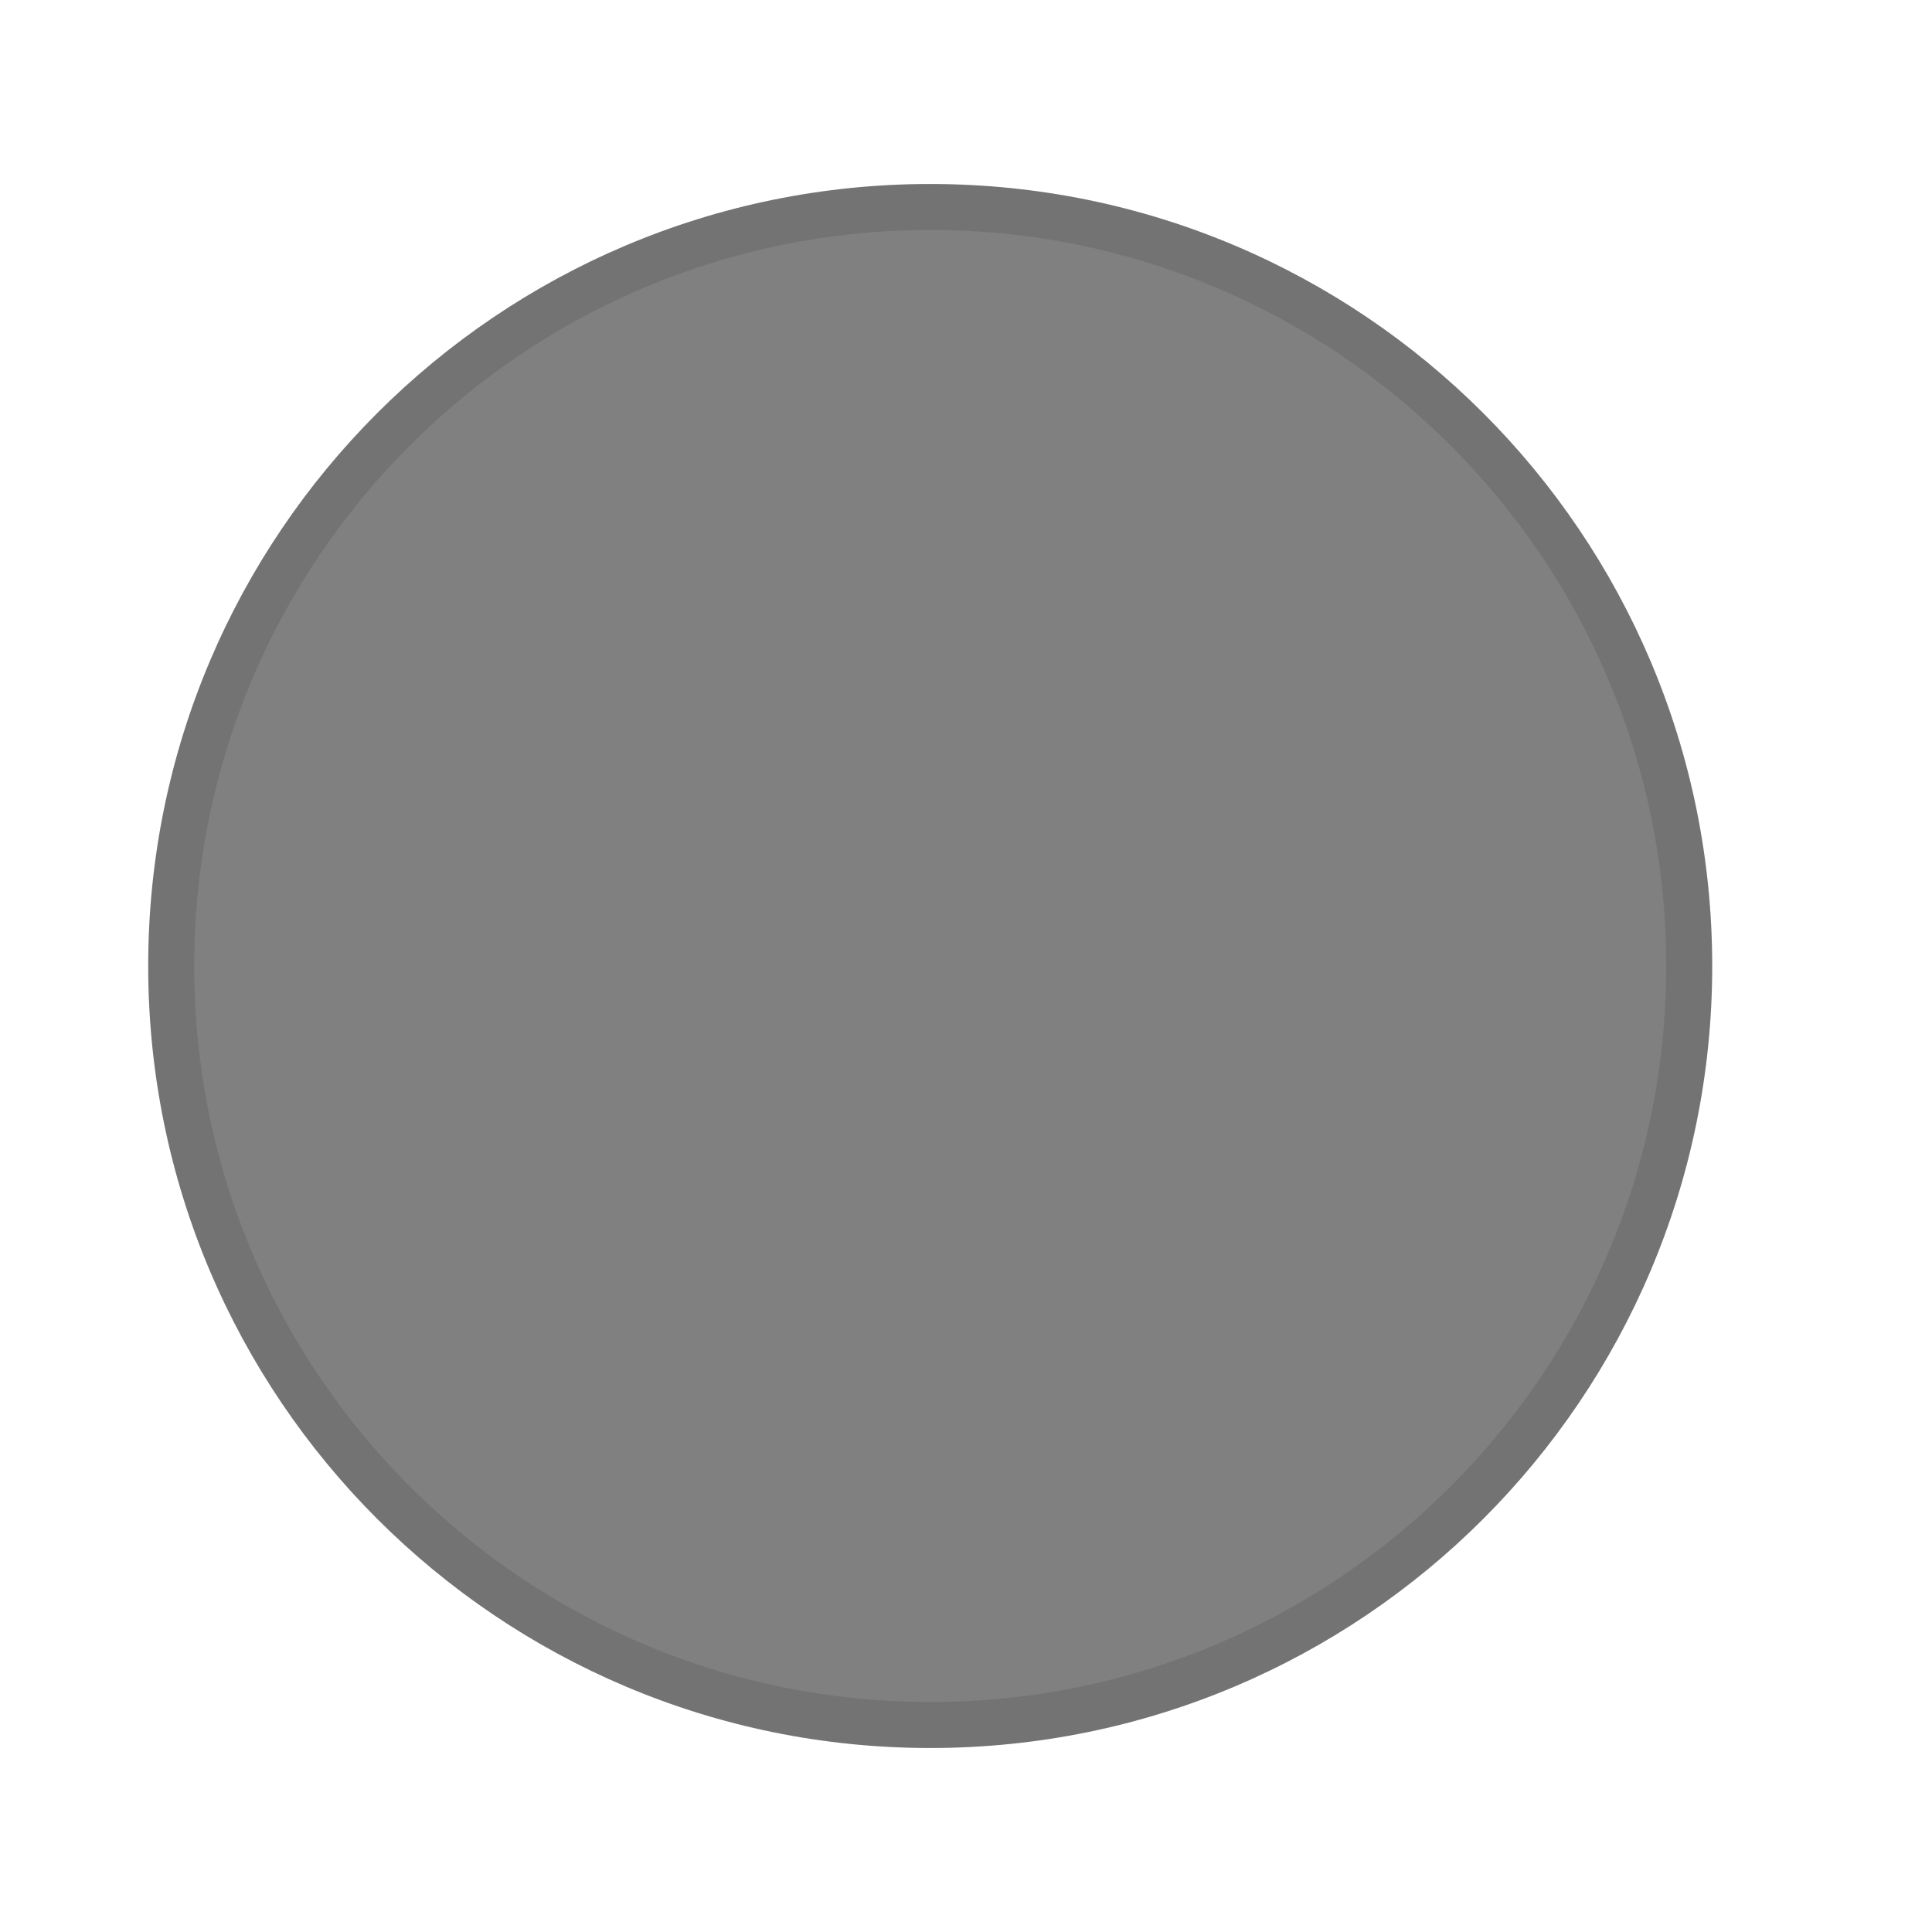
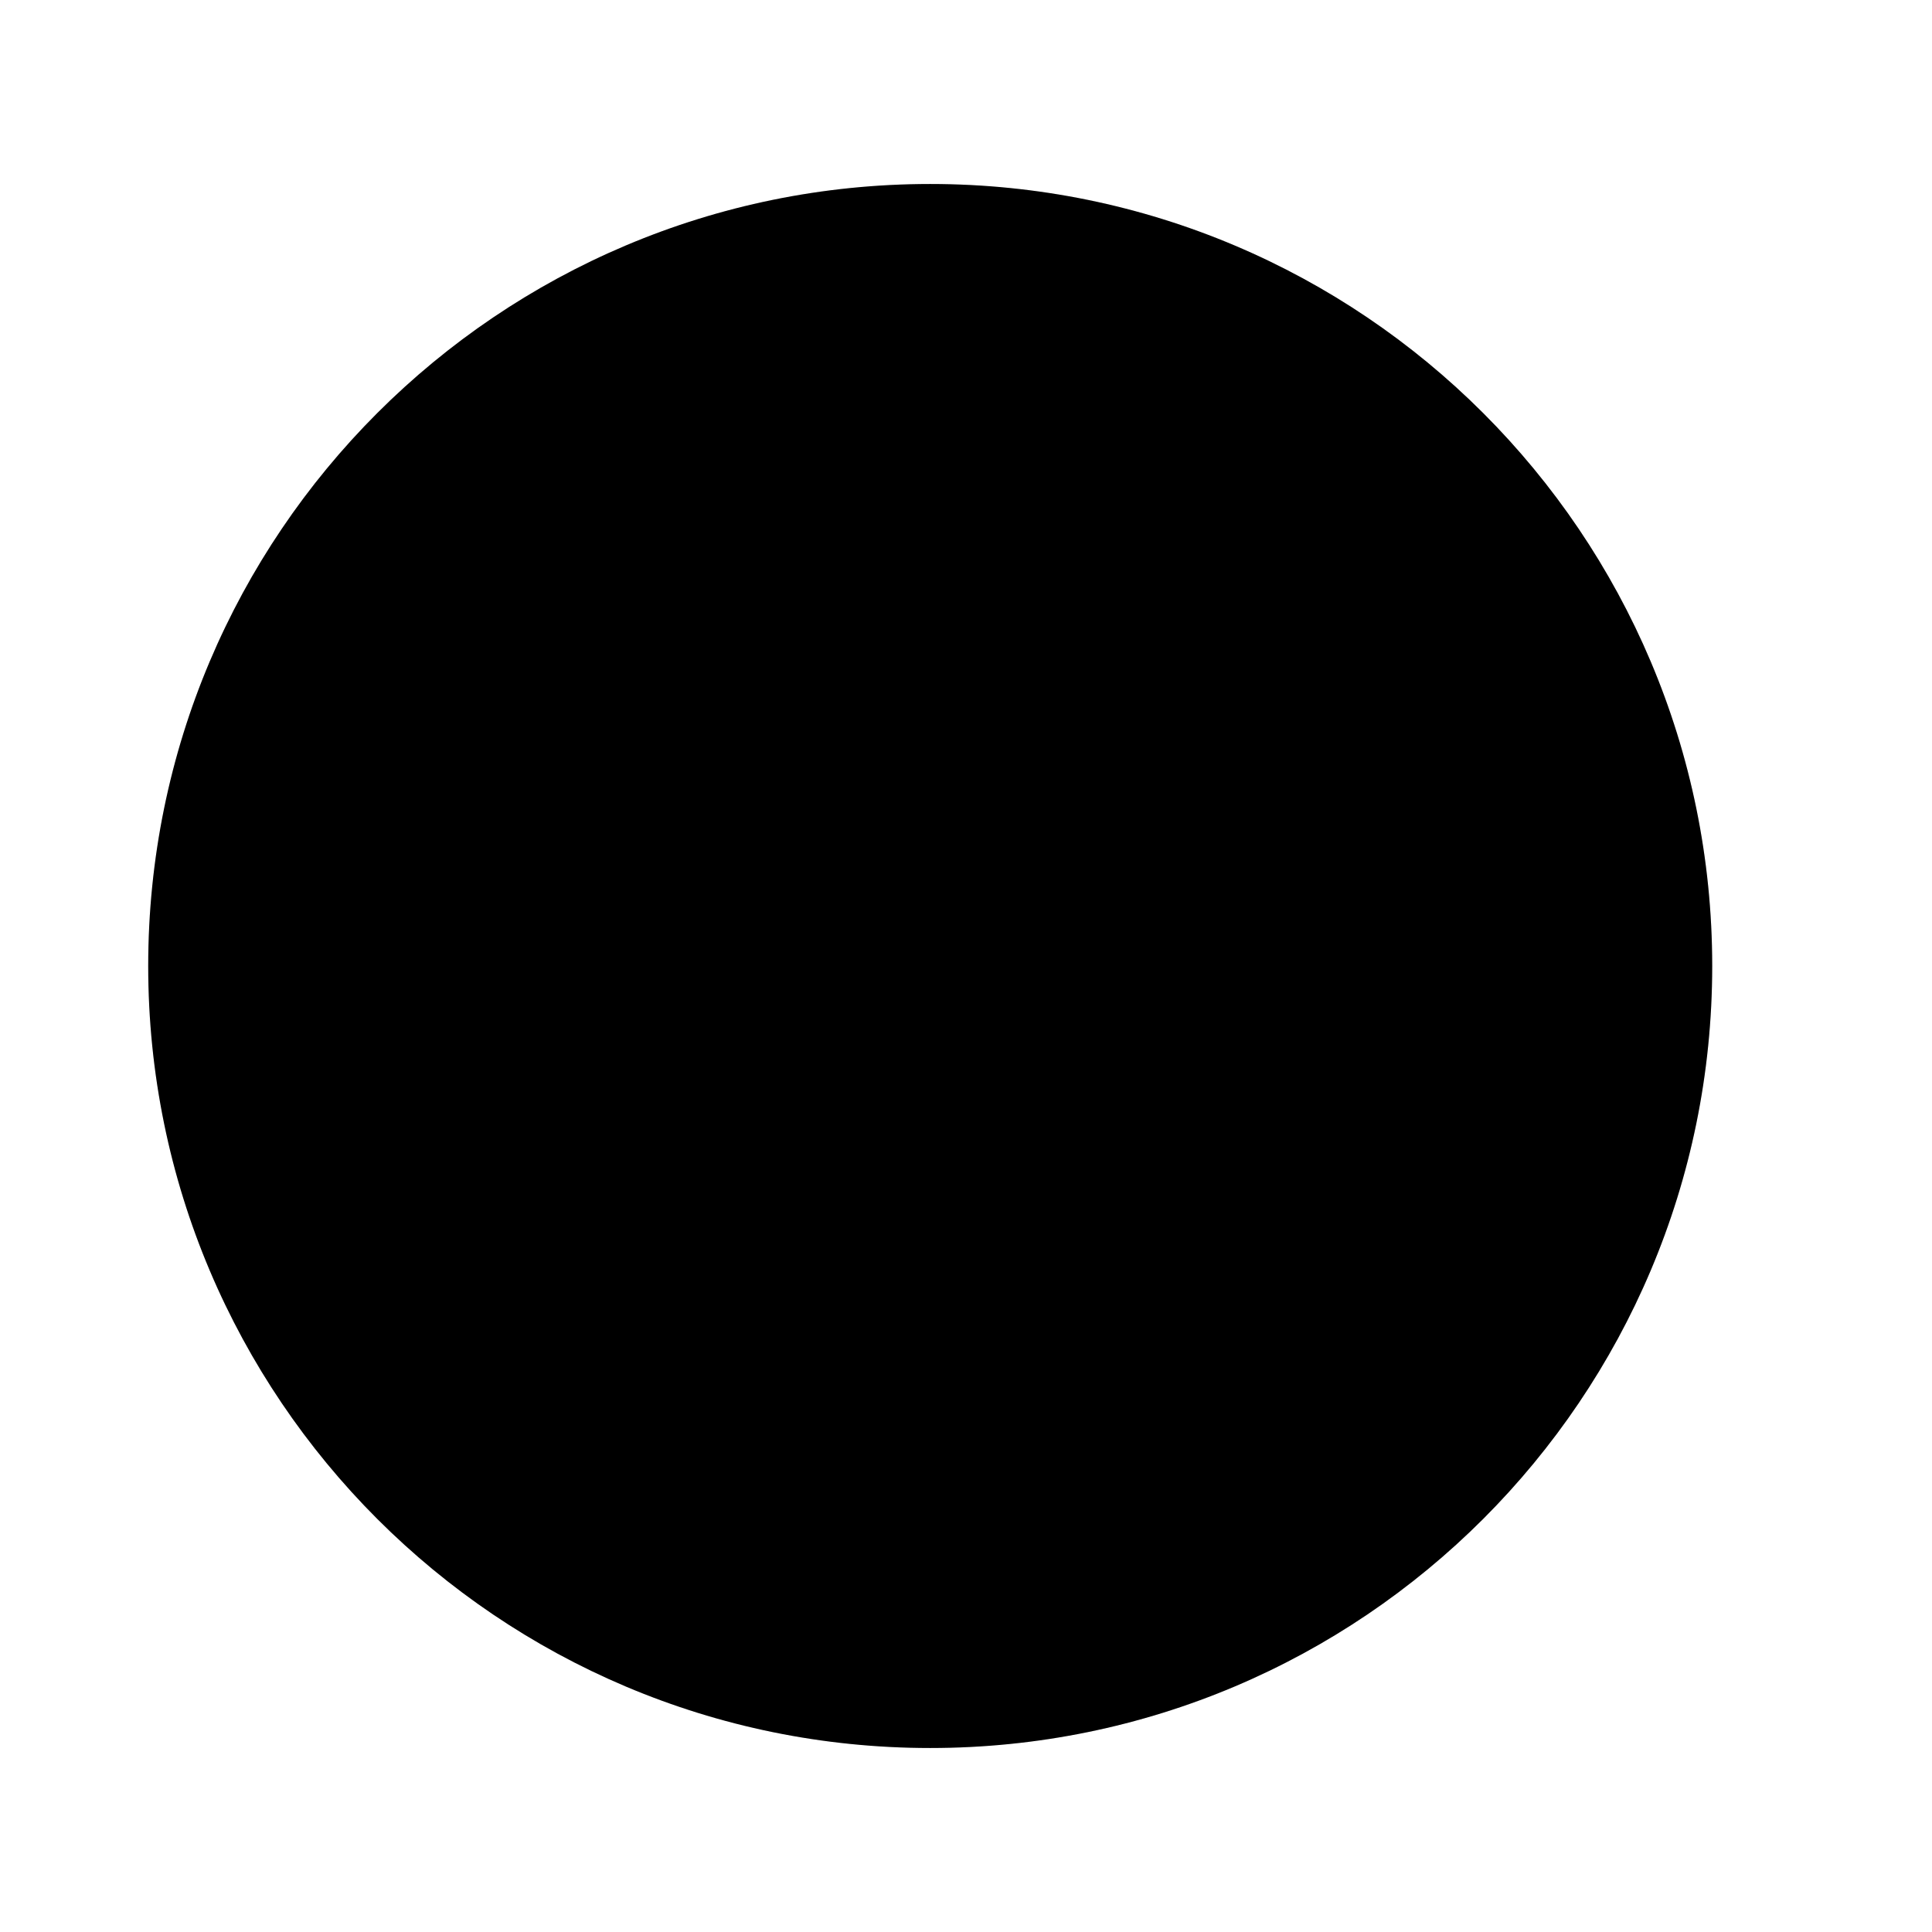
<svg xmlns="http://www.w3.org/2000/svg" width="8" height="8" viewBox="0 0 21 20" fill="none">
-   <path fill-rule="evenodd" clip-rule="evenodd" d="M10.111 18.5C14.806 18.5 18.611 14.694 18.611 10C18.611 5.306 14.806 1.5 10.111 1.5C5.417 1.5 1.611 5.306 1.611 10C1.611 14.694 5.417 18.5 10.111 18.5Z" fill="#808080" />
+   <path fill-rule="evenodd" clip-rule="evenodd" d="M10.111 18.5C14.806 18.5 18.611 14.694 18.611 10C18.611 5.306 14.806 1.5 10.111 1.5C5.417 1.5 1.611 5.306 1.611 10C1.611 14.694 5.417 18.5 10.111 18.5Z" fill="black" />
  <path d="M18.361 10C18.361 14.556 14.668 18.25 10.111 18.25C5.555 18.25 1.861 14.556 1.861 10C1.861 5.444 5.555 1.75 10.111 1.75C14.668 1.75 18.361 5.444 18.361 10Z" stroke="black" stroke-opacity="0.1" stroke-width="0.5" />
</svg>
